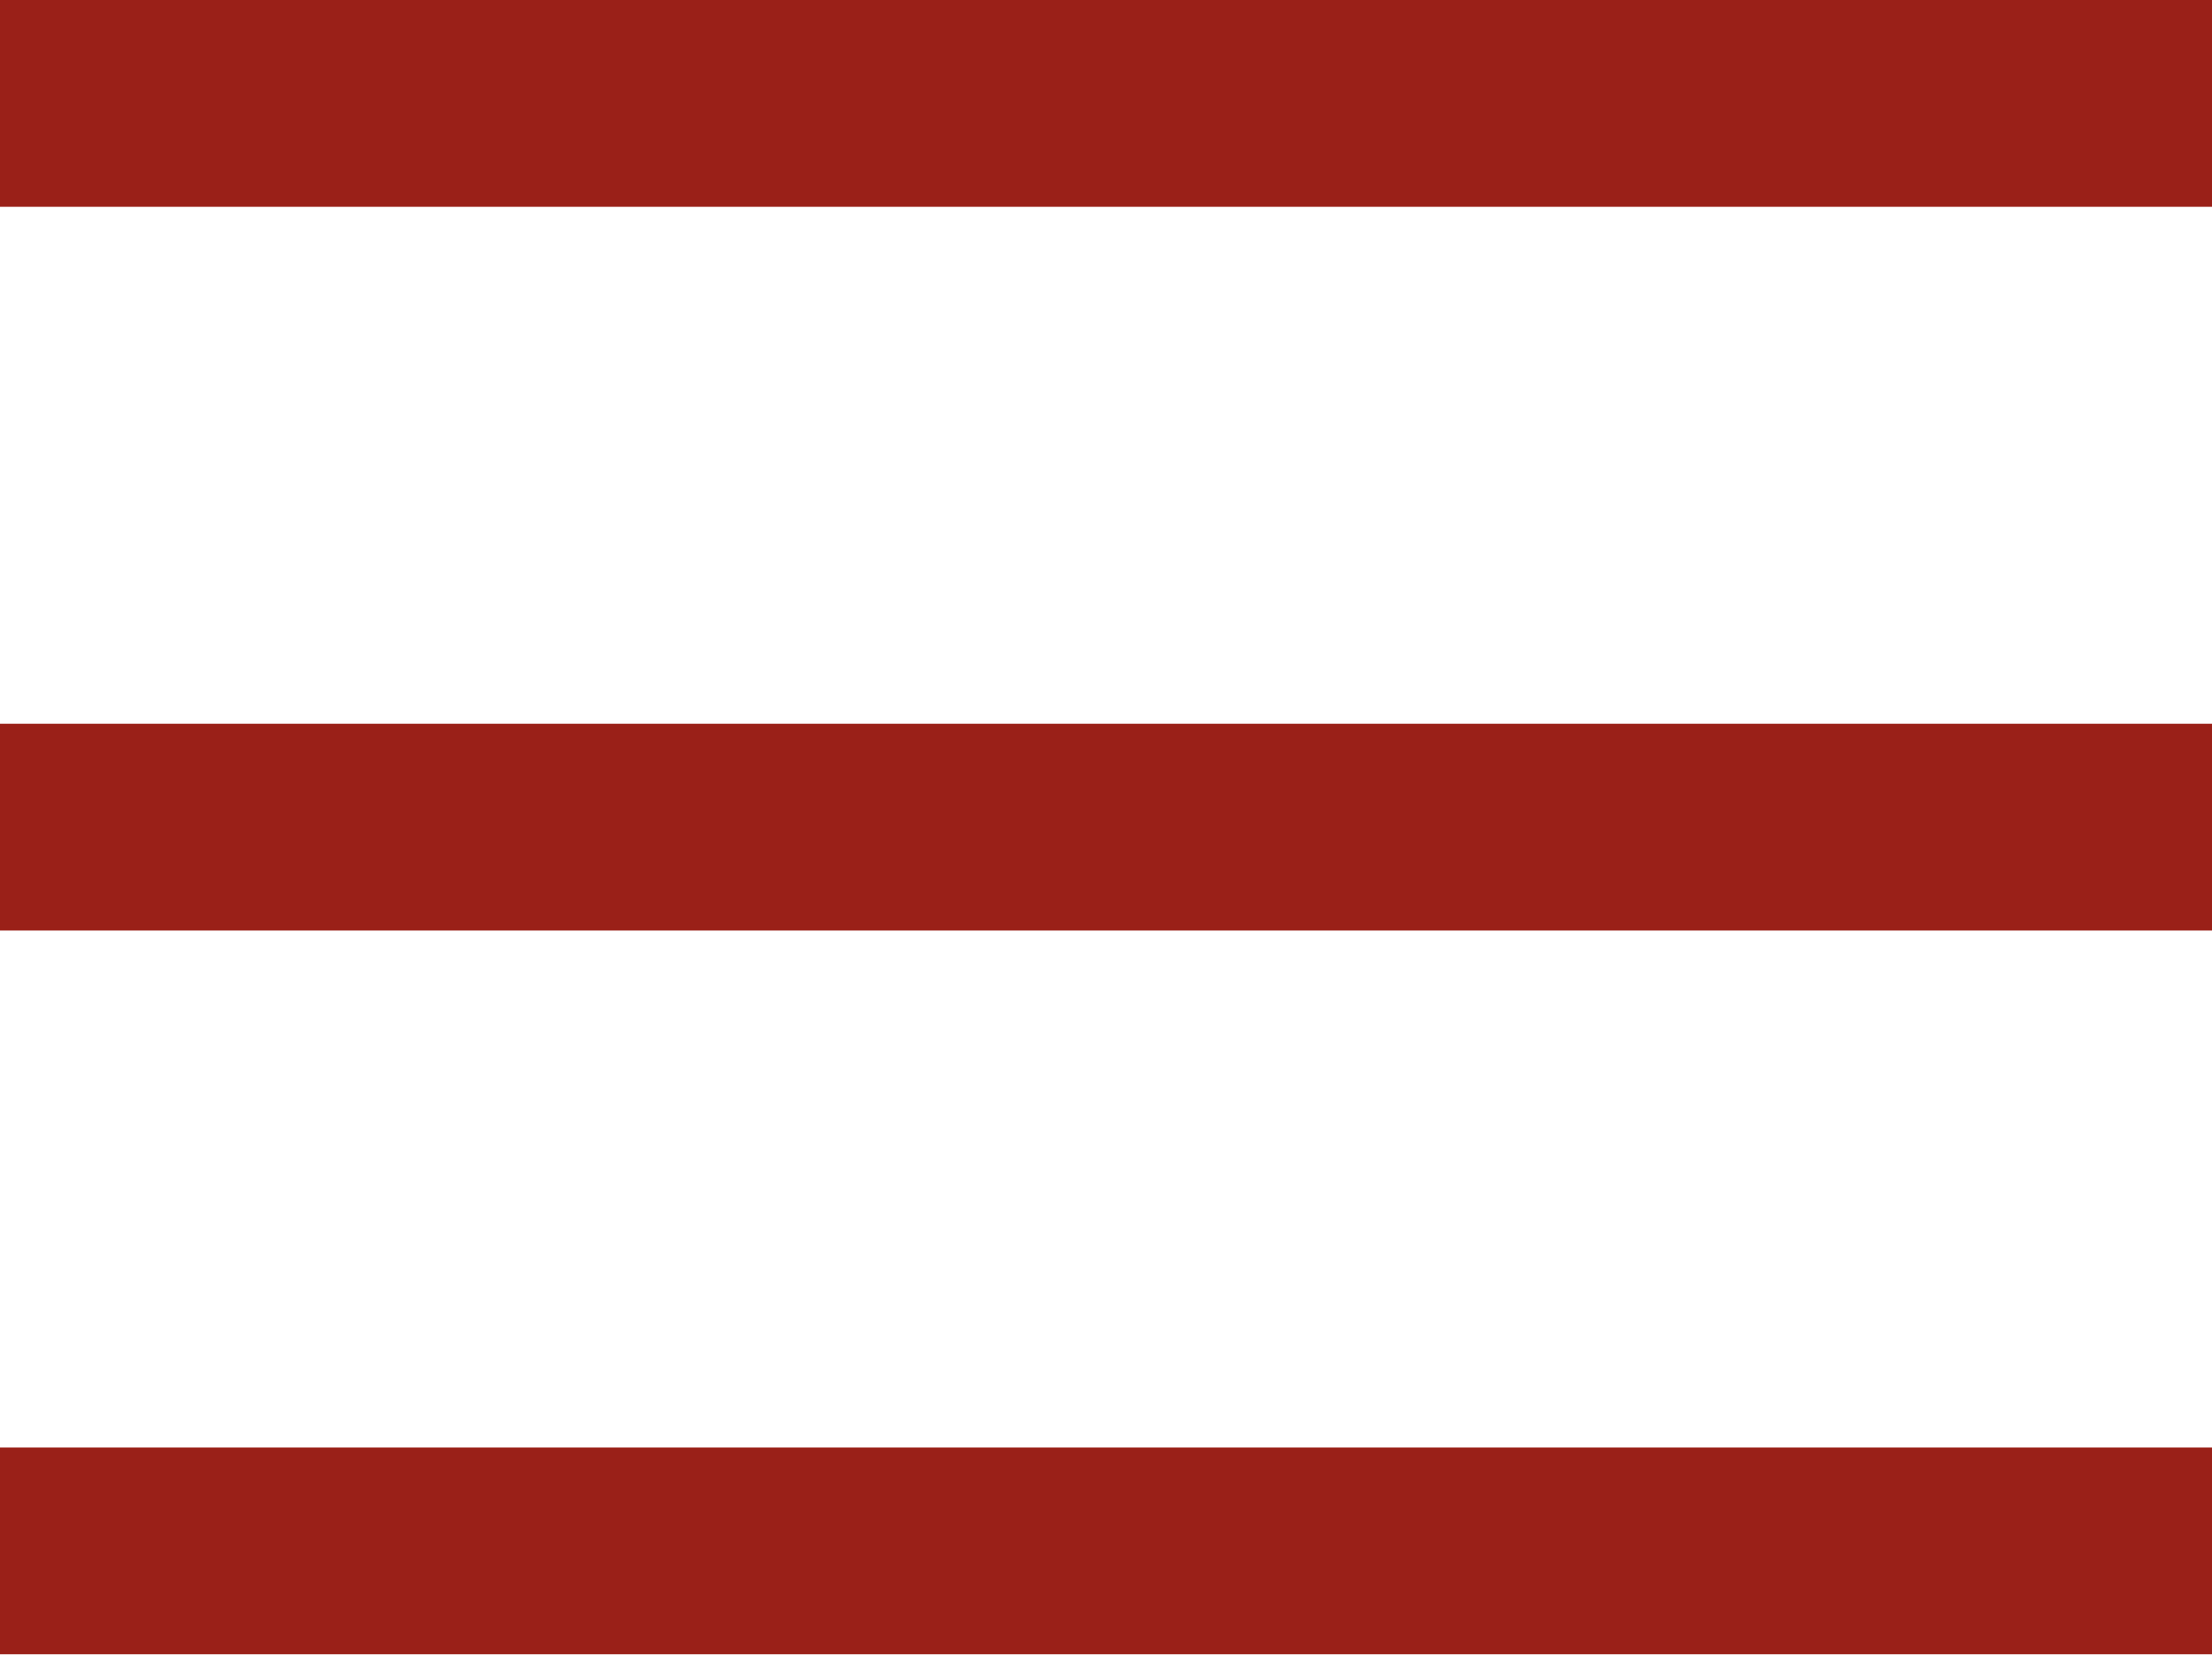
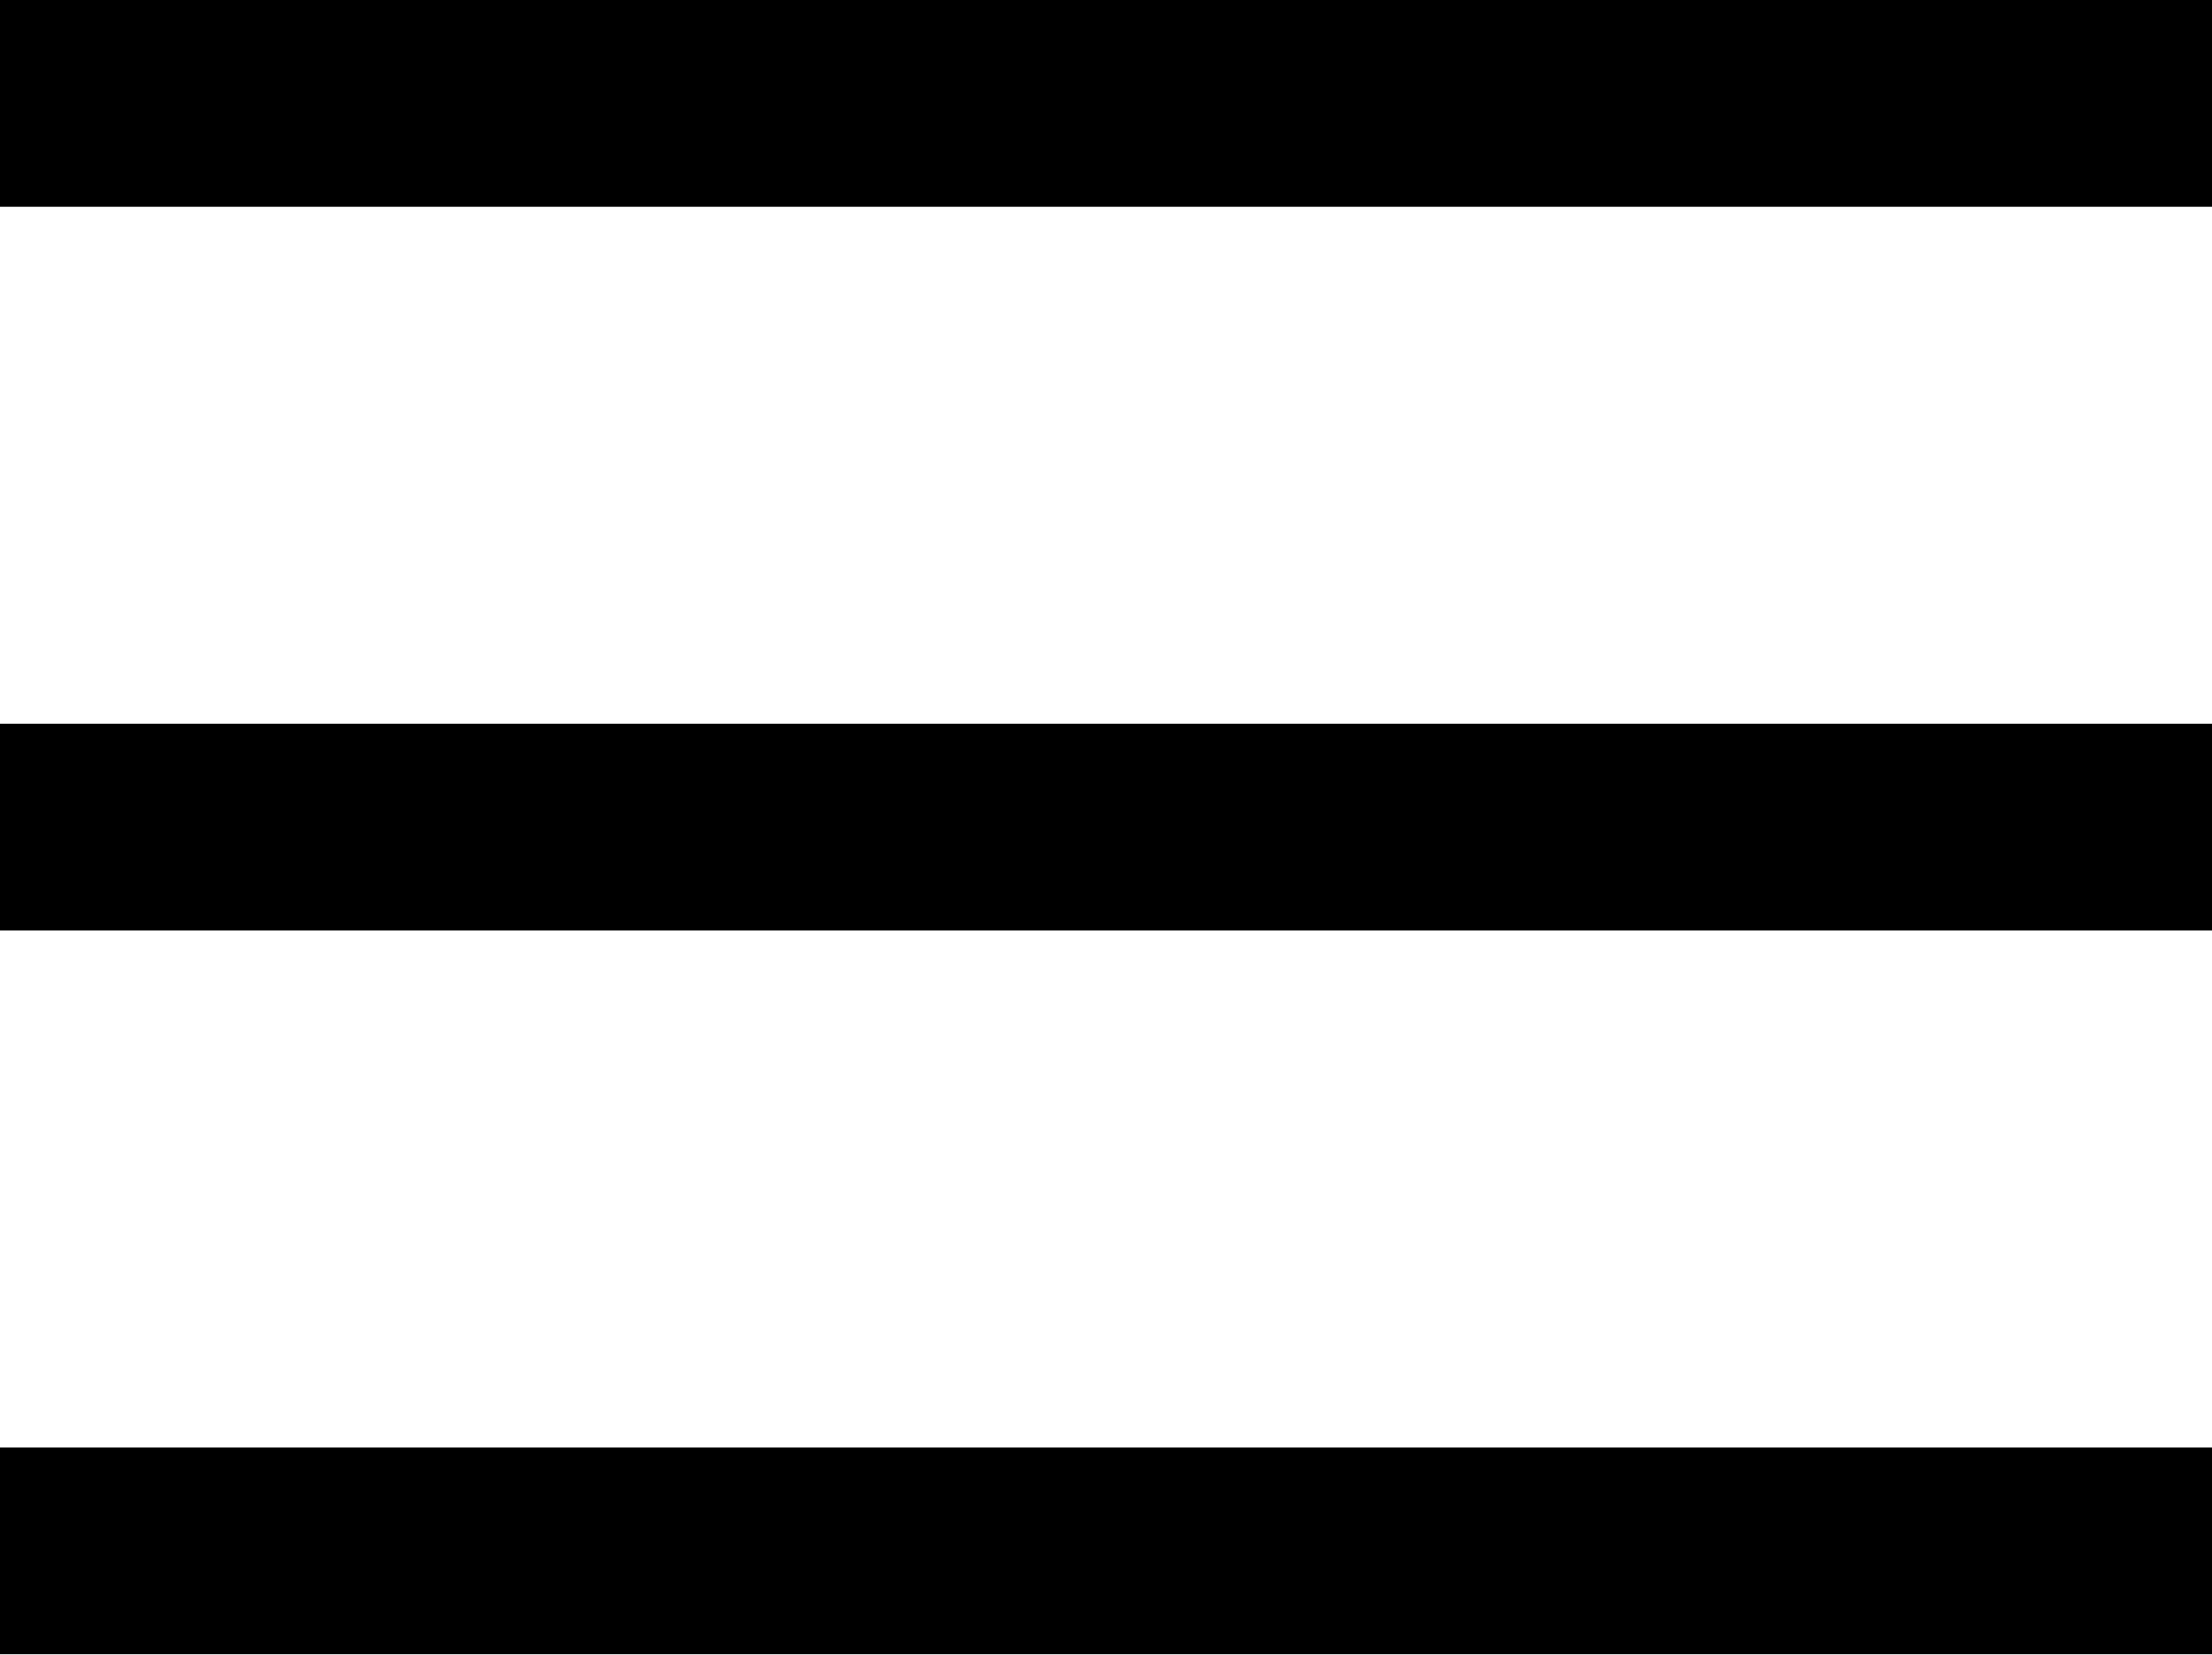
<svg xmlns="http://www.w3.org/2000/svg" version="1.1" id="Layer_1" x="0px" y="0px" viewBox="0 0 21.4 16" style="enable-background:new 0 0 21.4 16;" xml:space="preserve">
  <style type="text/css">
- 	.st0{fill:#9A2018;}
+ 	.st0{fill:##707070;}
</style>
  <rect id="XMLID_2_" class="st0" width="21.4" height="2" />
  <rect id="XMLID_3_" y="14" class="st0" width="21.4" height="2" />
  <rect id="XMLID_4_" y="7" class="st0" width="21.4" height="2" />
</svg>
